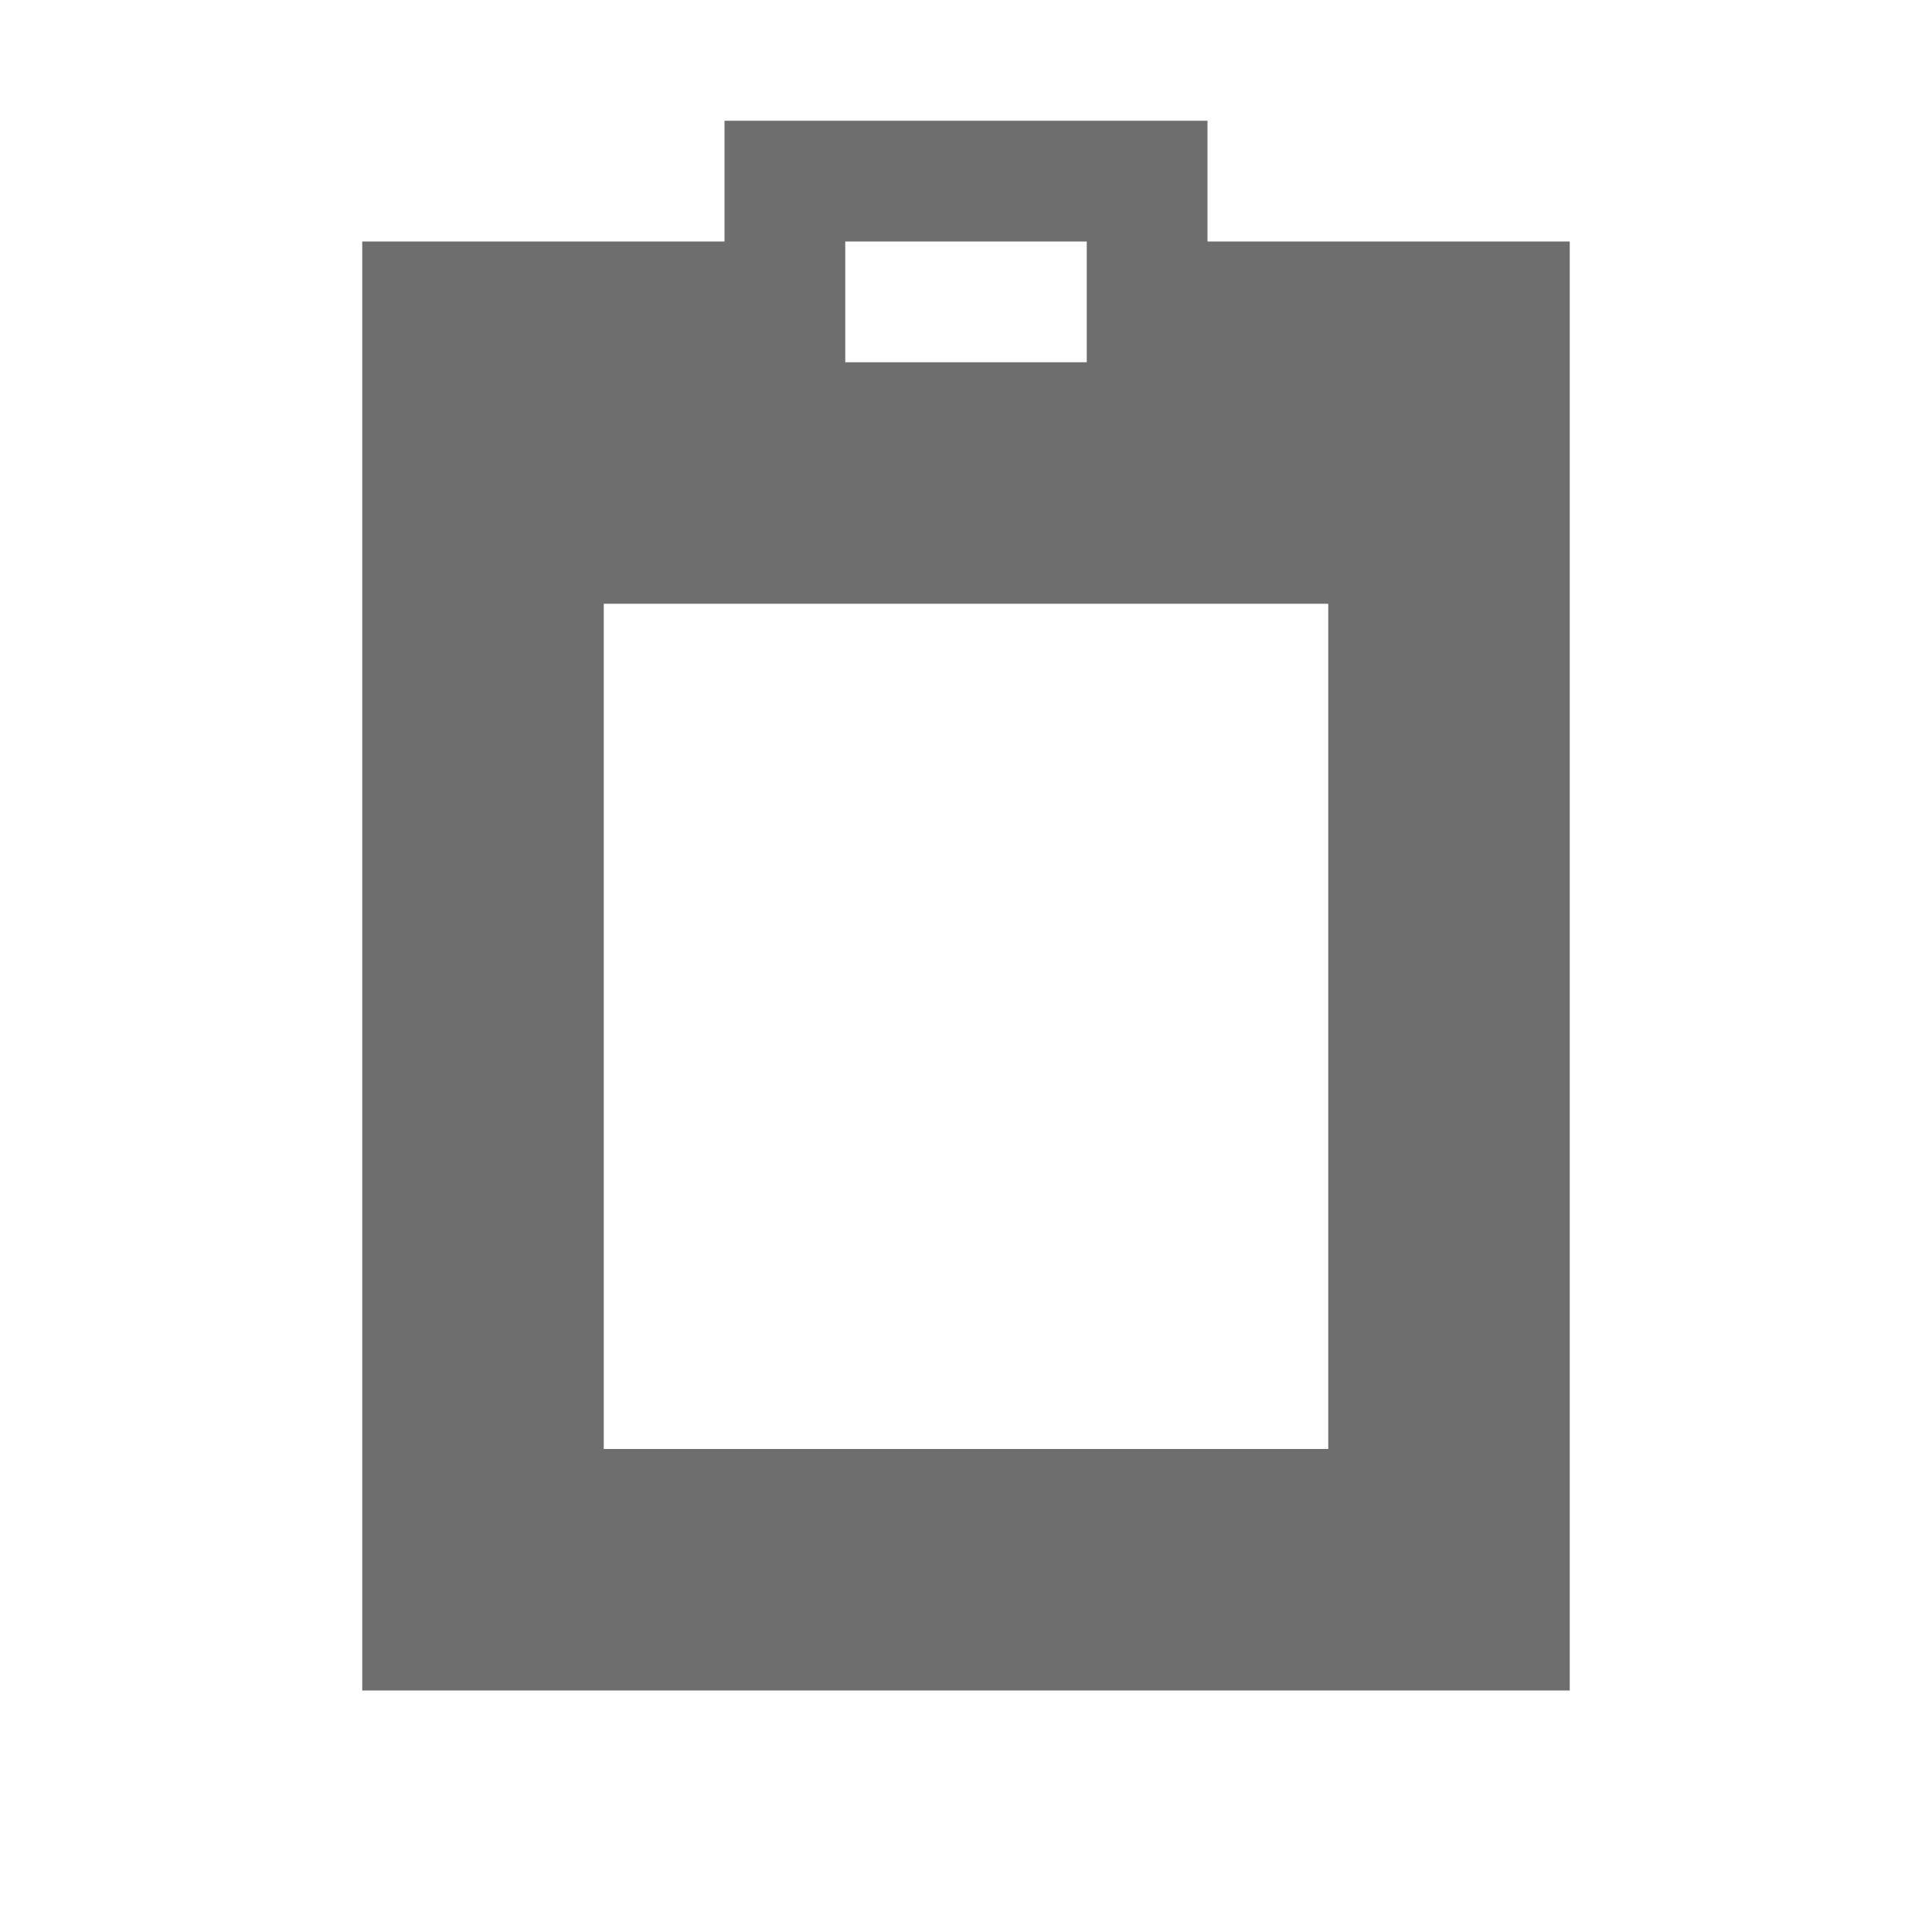
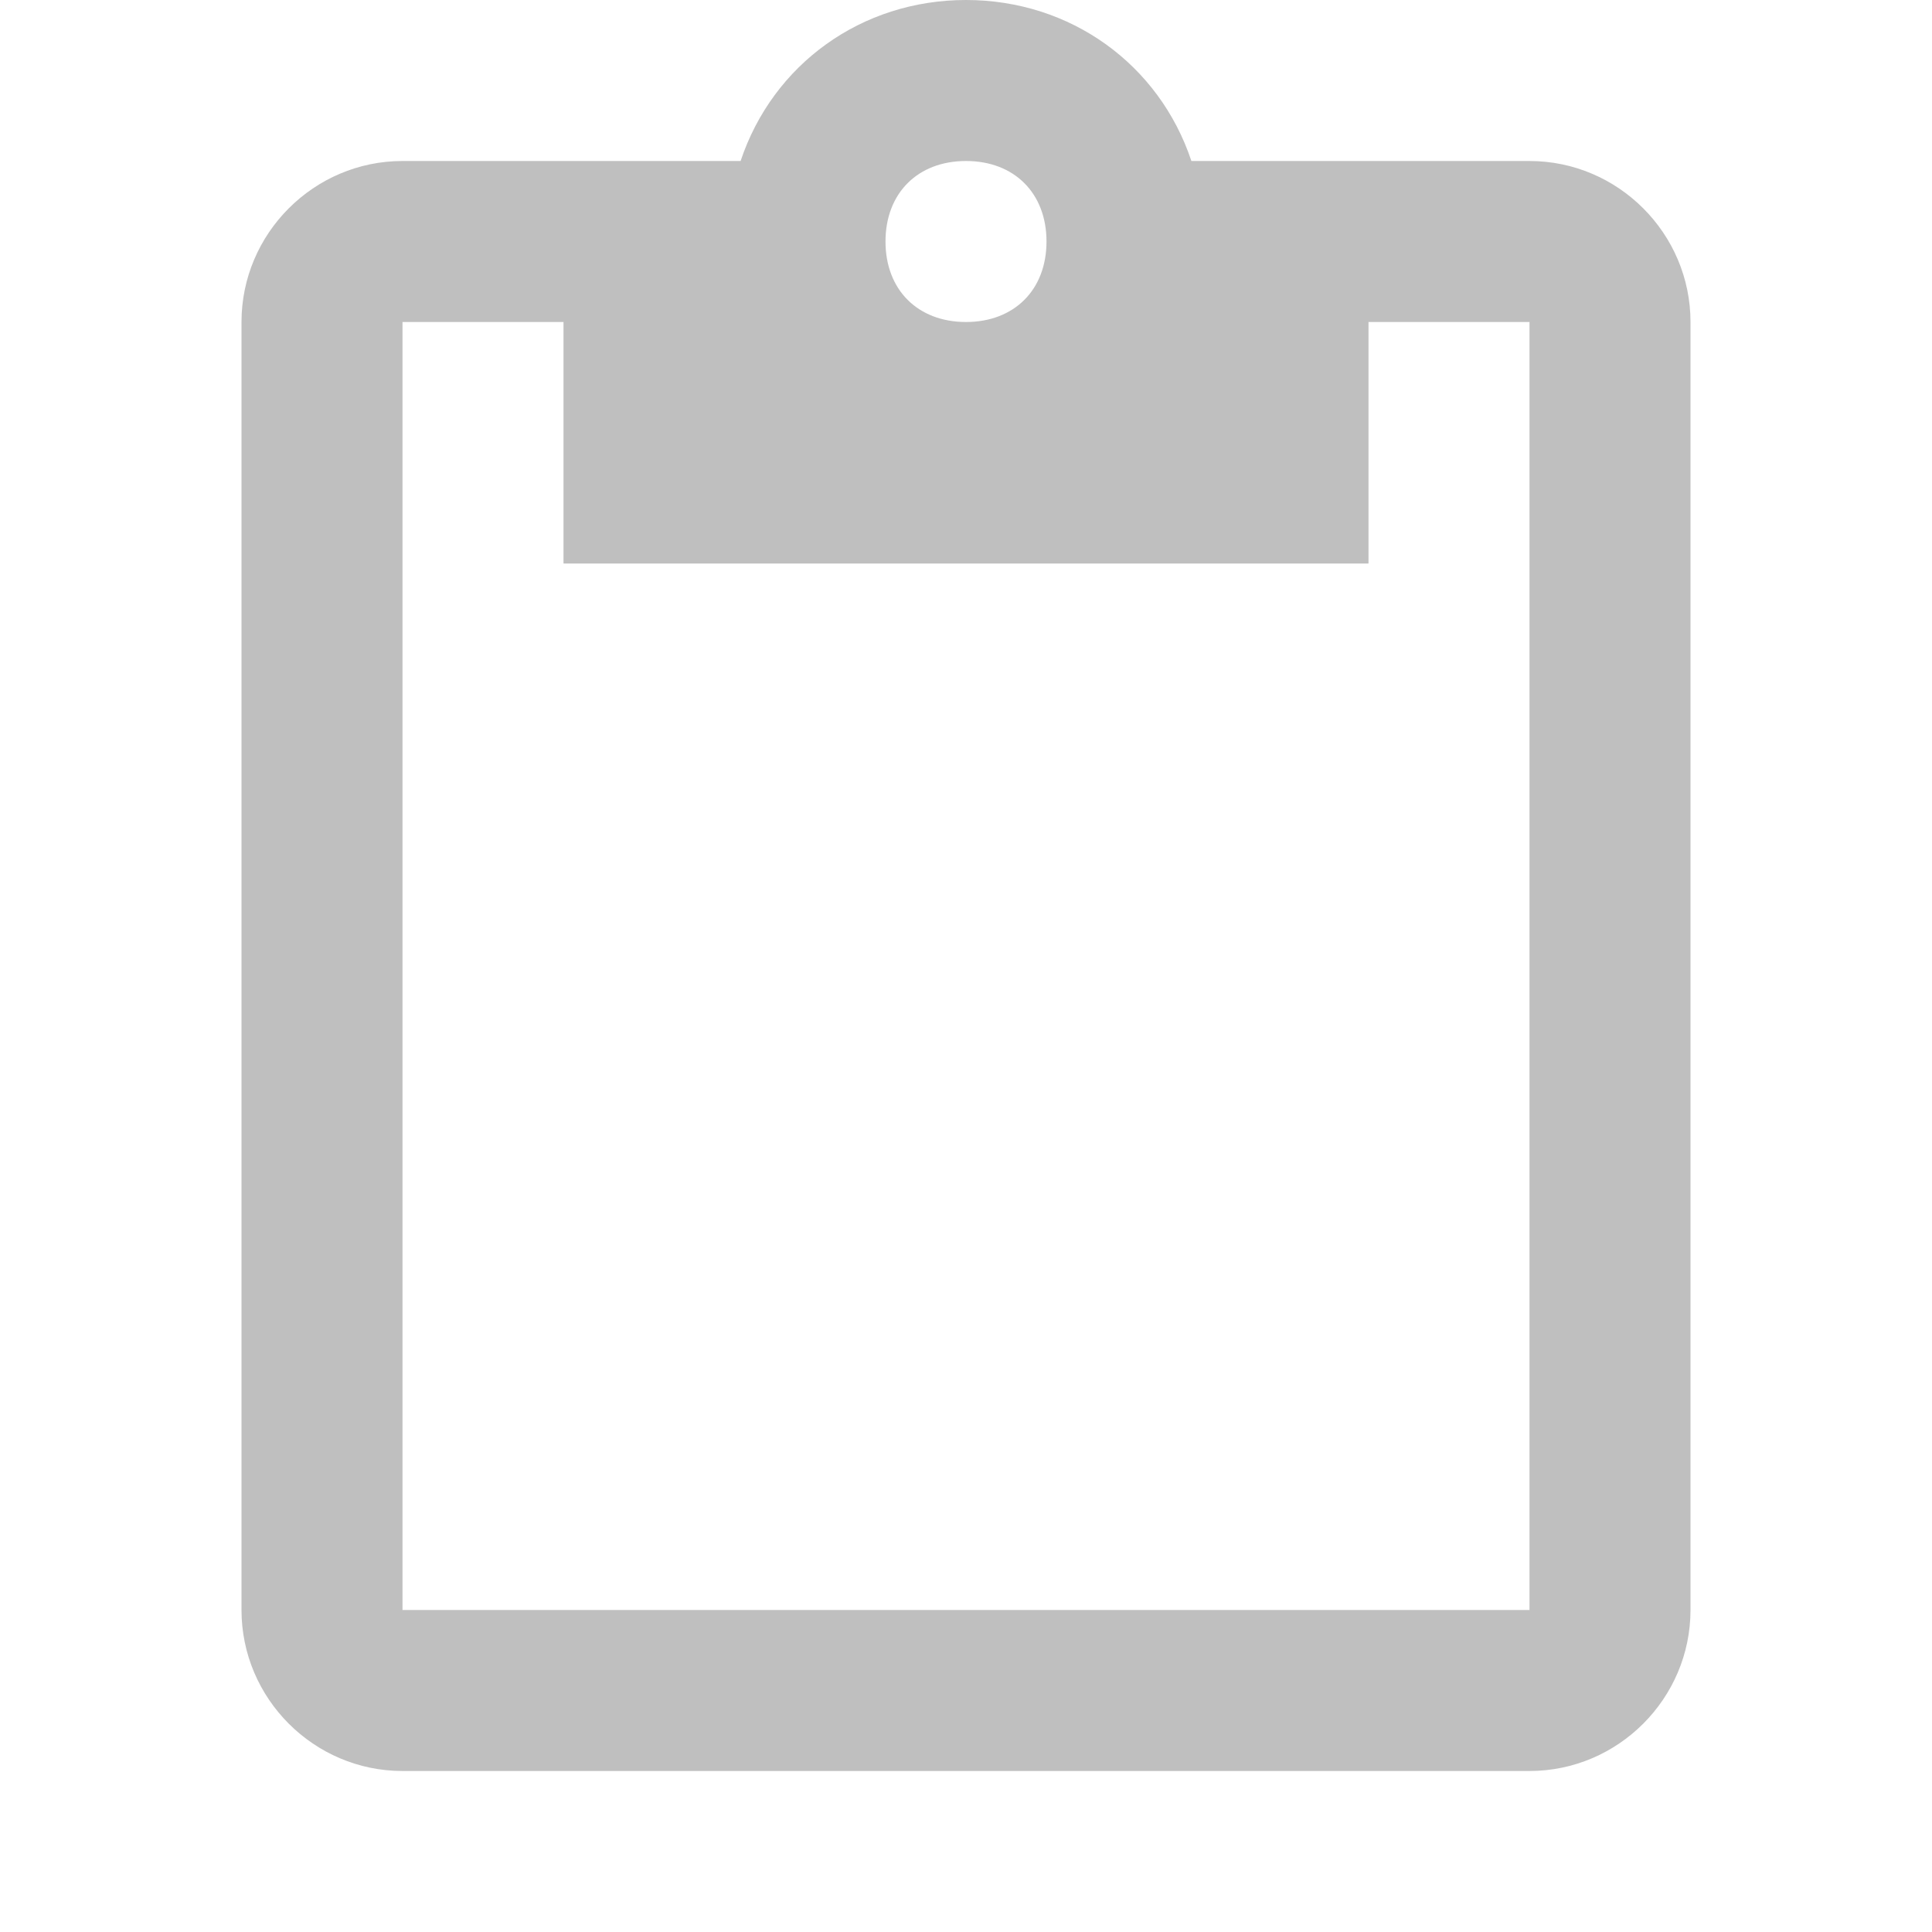
- <svg xmlns="http://www.w3.org/2000/svg" width="16" height="16" viewBox="0 0 16 16" fill="none">
-   <g id="menu-paste">
-     <g id="paste">
-       <path id="Shape" fill-rule="evenodd" clip-rule="evenodd" d="M6 2V1H10V2H13V14H3V2H6ZM7 2V3H9V2H7ZM5 5V12H11V5H5Z" fill="#6E6E6E" />
-     </g>
-   </g>
+ <svg xmlns="http://www.w3.org/2000/svg" t="1673957952134" class="icon" viewBox="0 0 1024 1024" version="1.1" p-id="23669" width="16" height="16">
+   <path d="M810.667 85.333h-179.2C614.4 34.133 567.467 0 512 0c-55.467 0-102.4 34.133-119.467 85.333H213.333c-46.933 0-85.333 38.4-85.333 85.333v682.667c0 46.933 38.4 85.333 85.333 85.333h597.333c46.933 0 85.333-38.4 85.333-85.333V170.667c0-46.933-38.4-85.333-85.333-85.333z m-298.667 0c25.6 0 42.667 17.067 42.667 42.667s-17.067 42.667-42.667 42.667-42.667-17.067-42.667-42.667 17.067-42.667 42.667-42.667z m298.667 768H213.333V170.667h85.333v128h426.667V170.667h85.333v682.667z" p-id="23670" fill="#bfbfbf" />
</svg>
